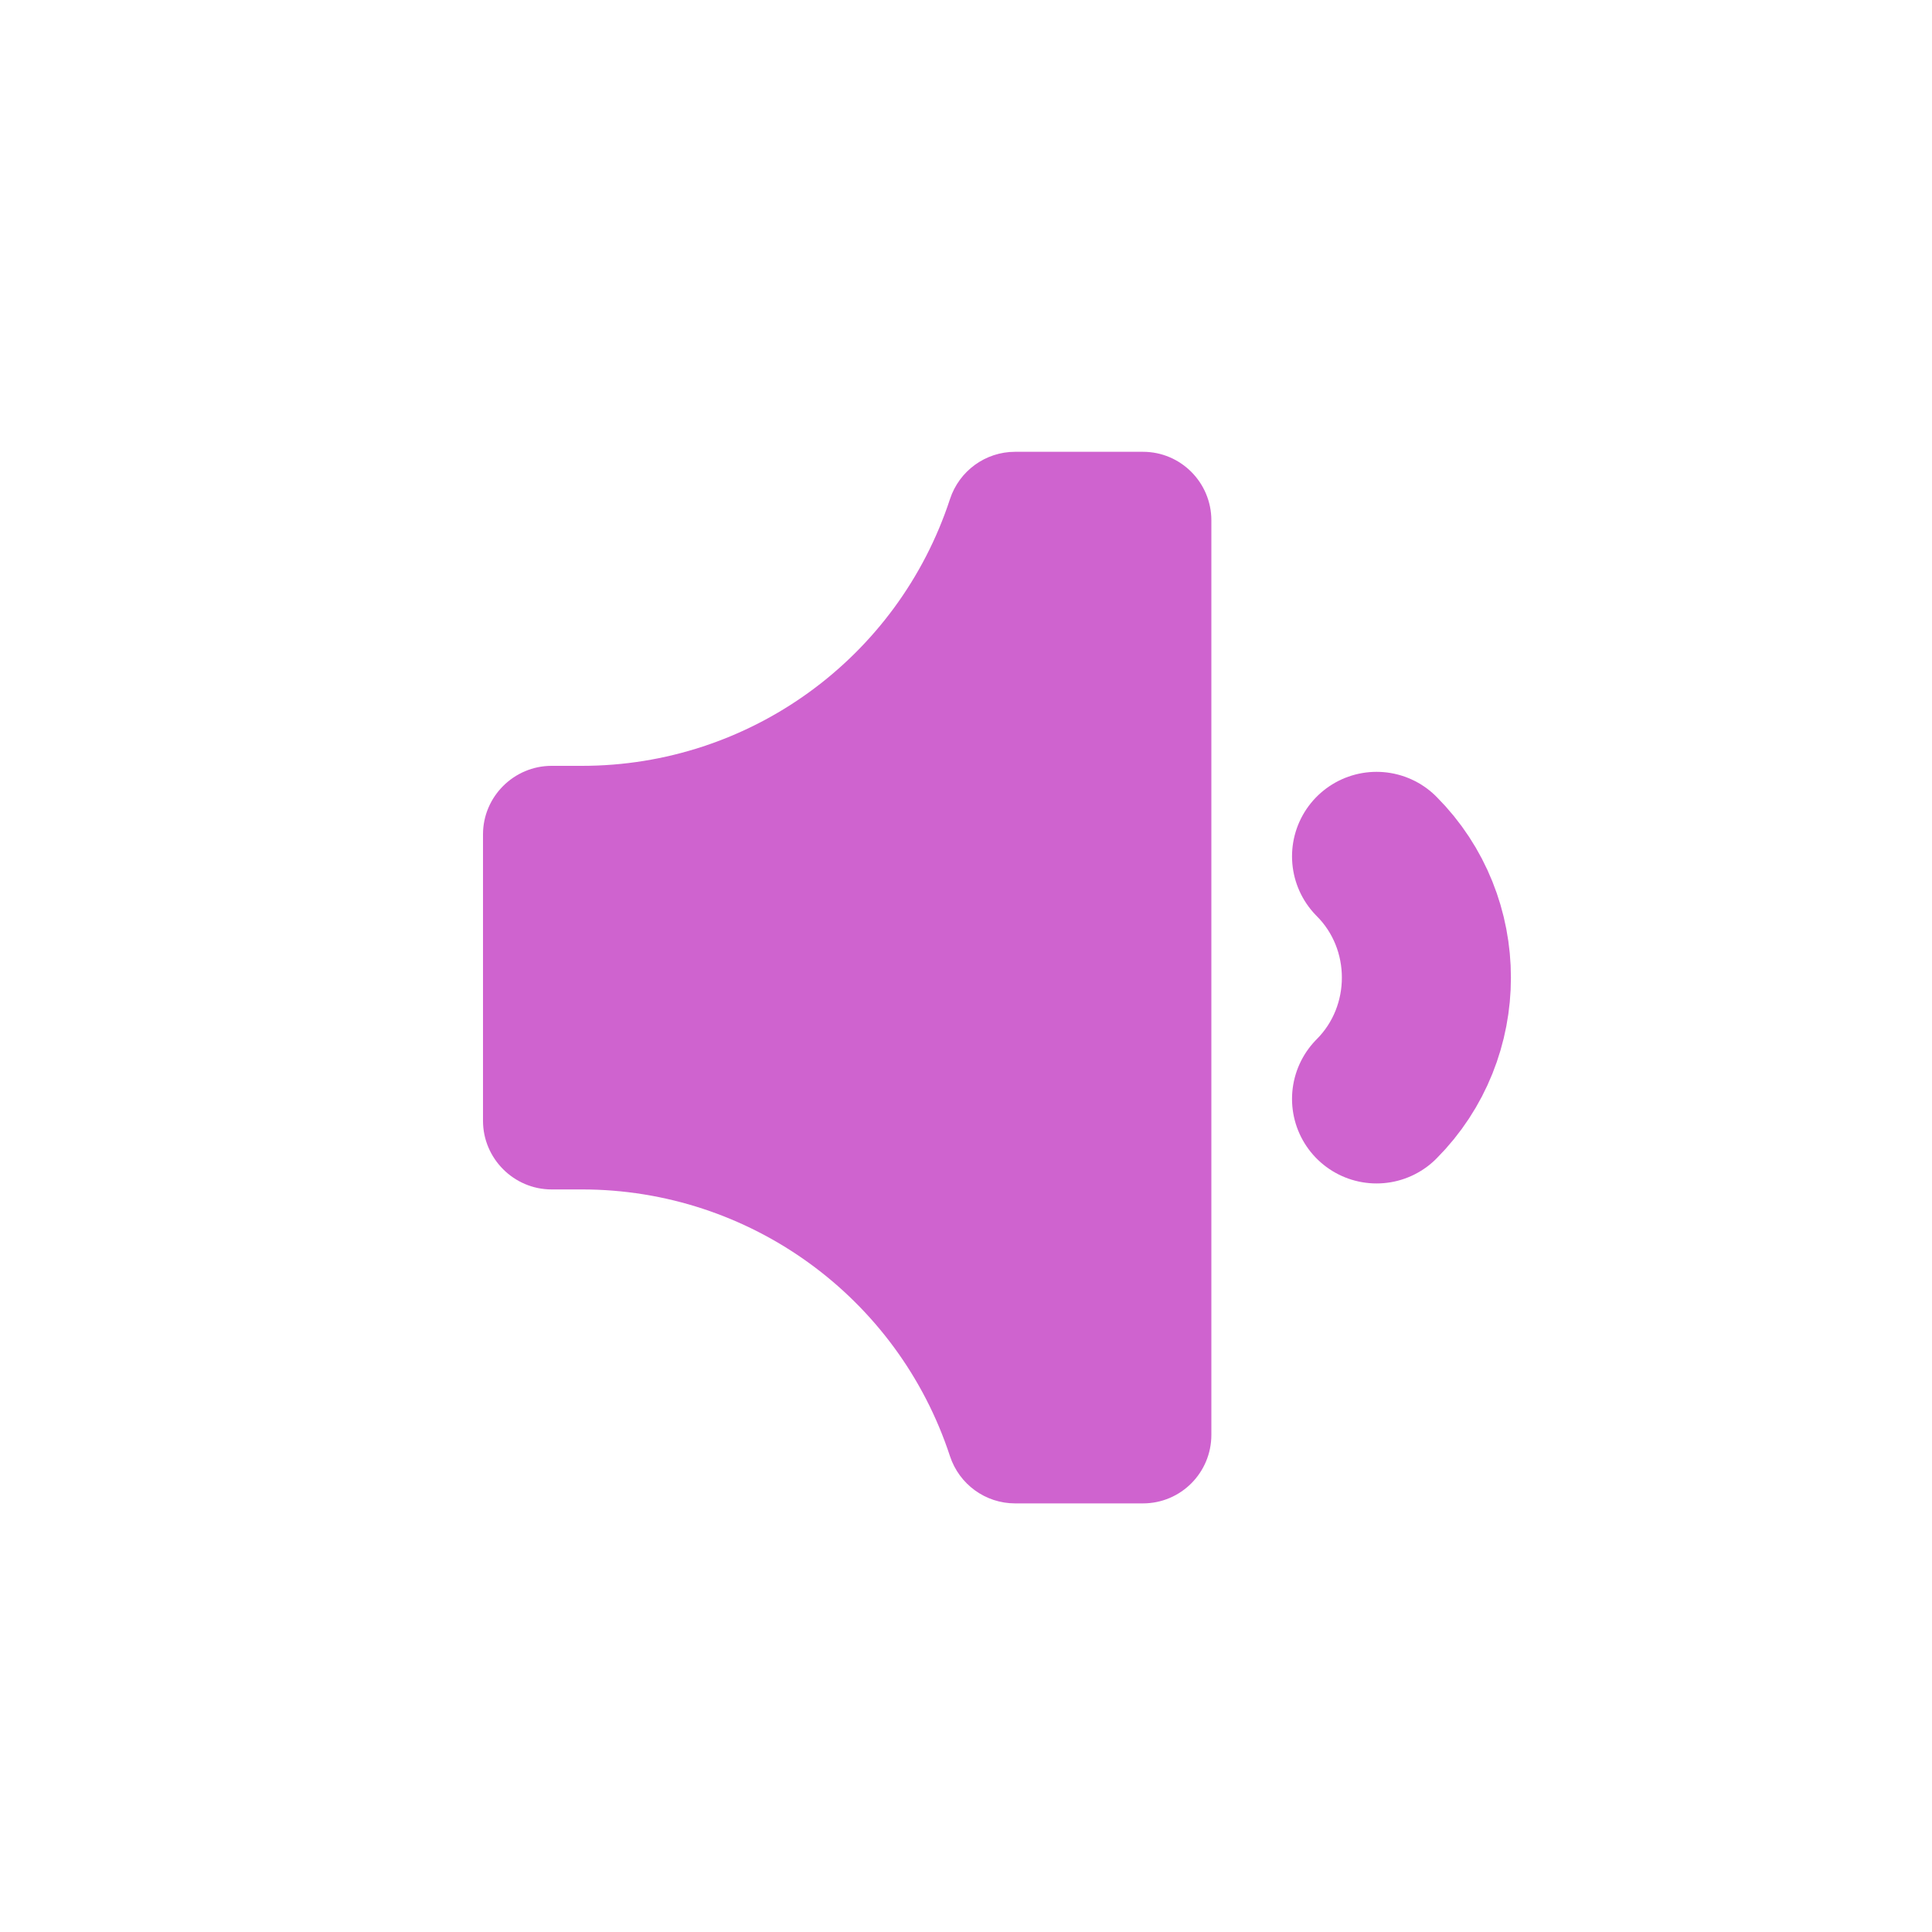
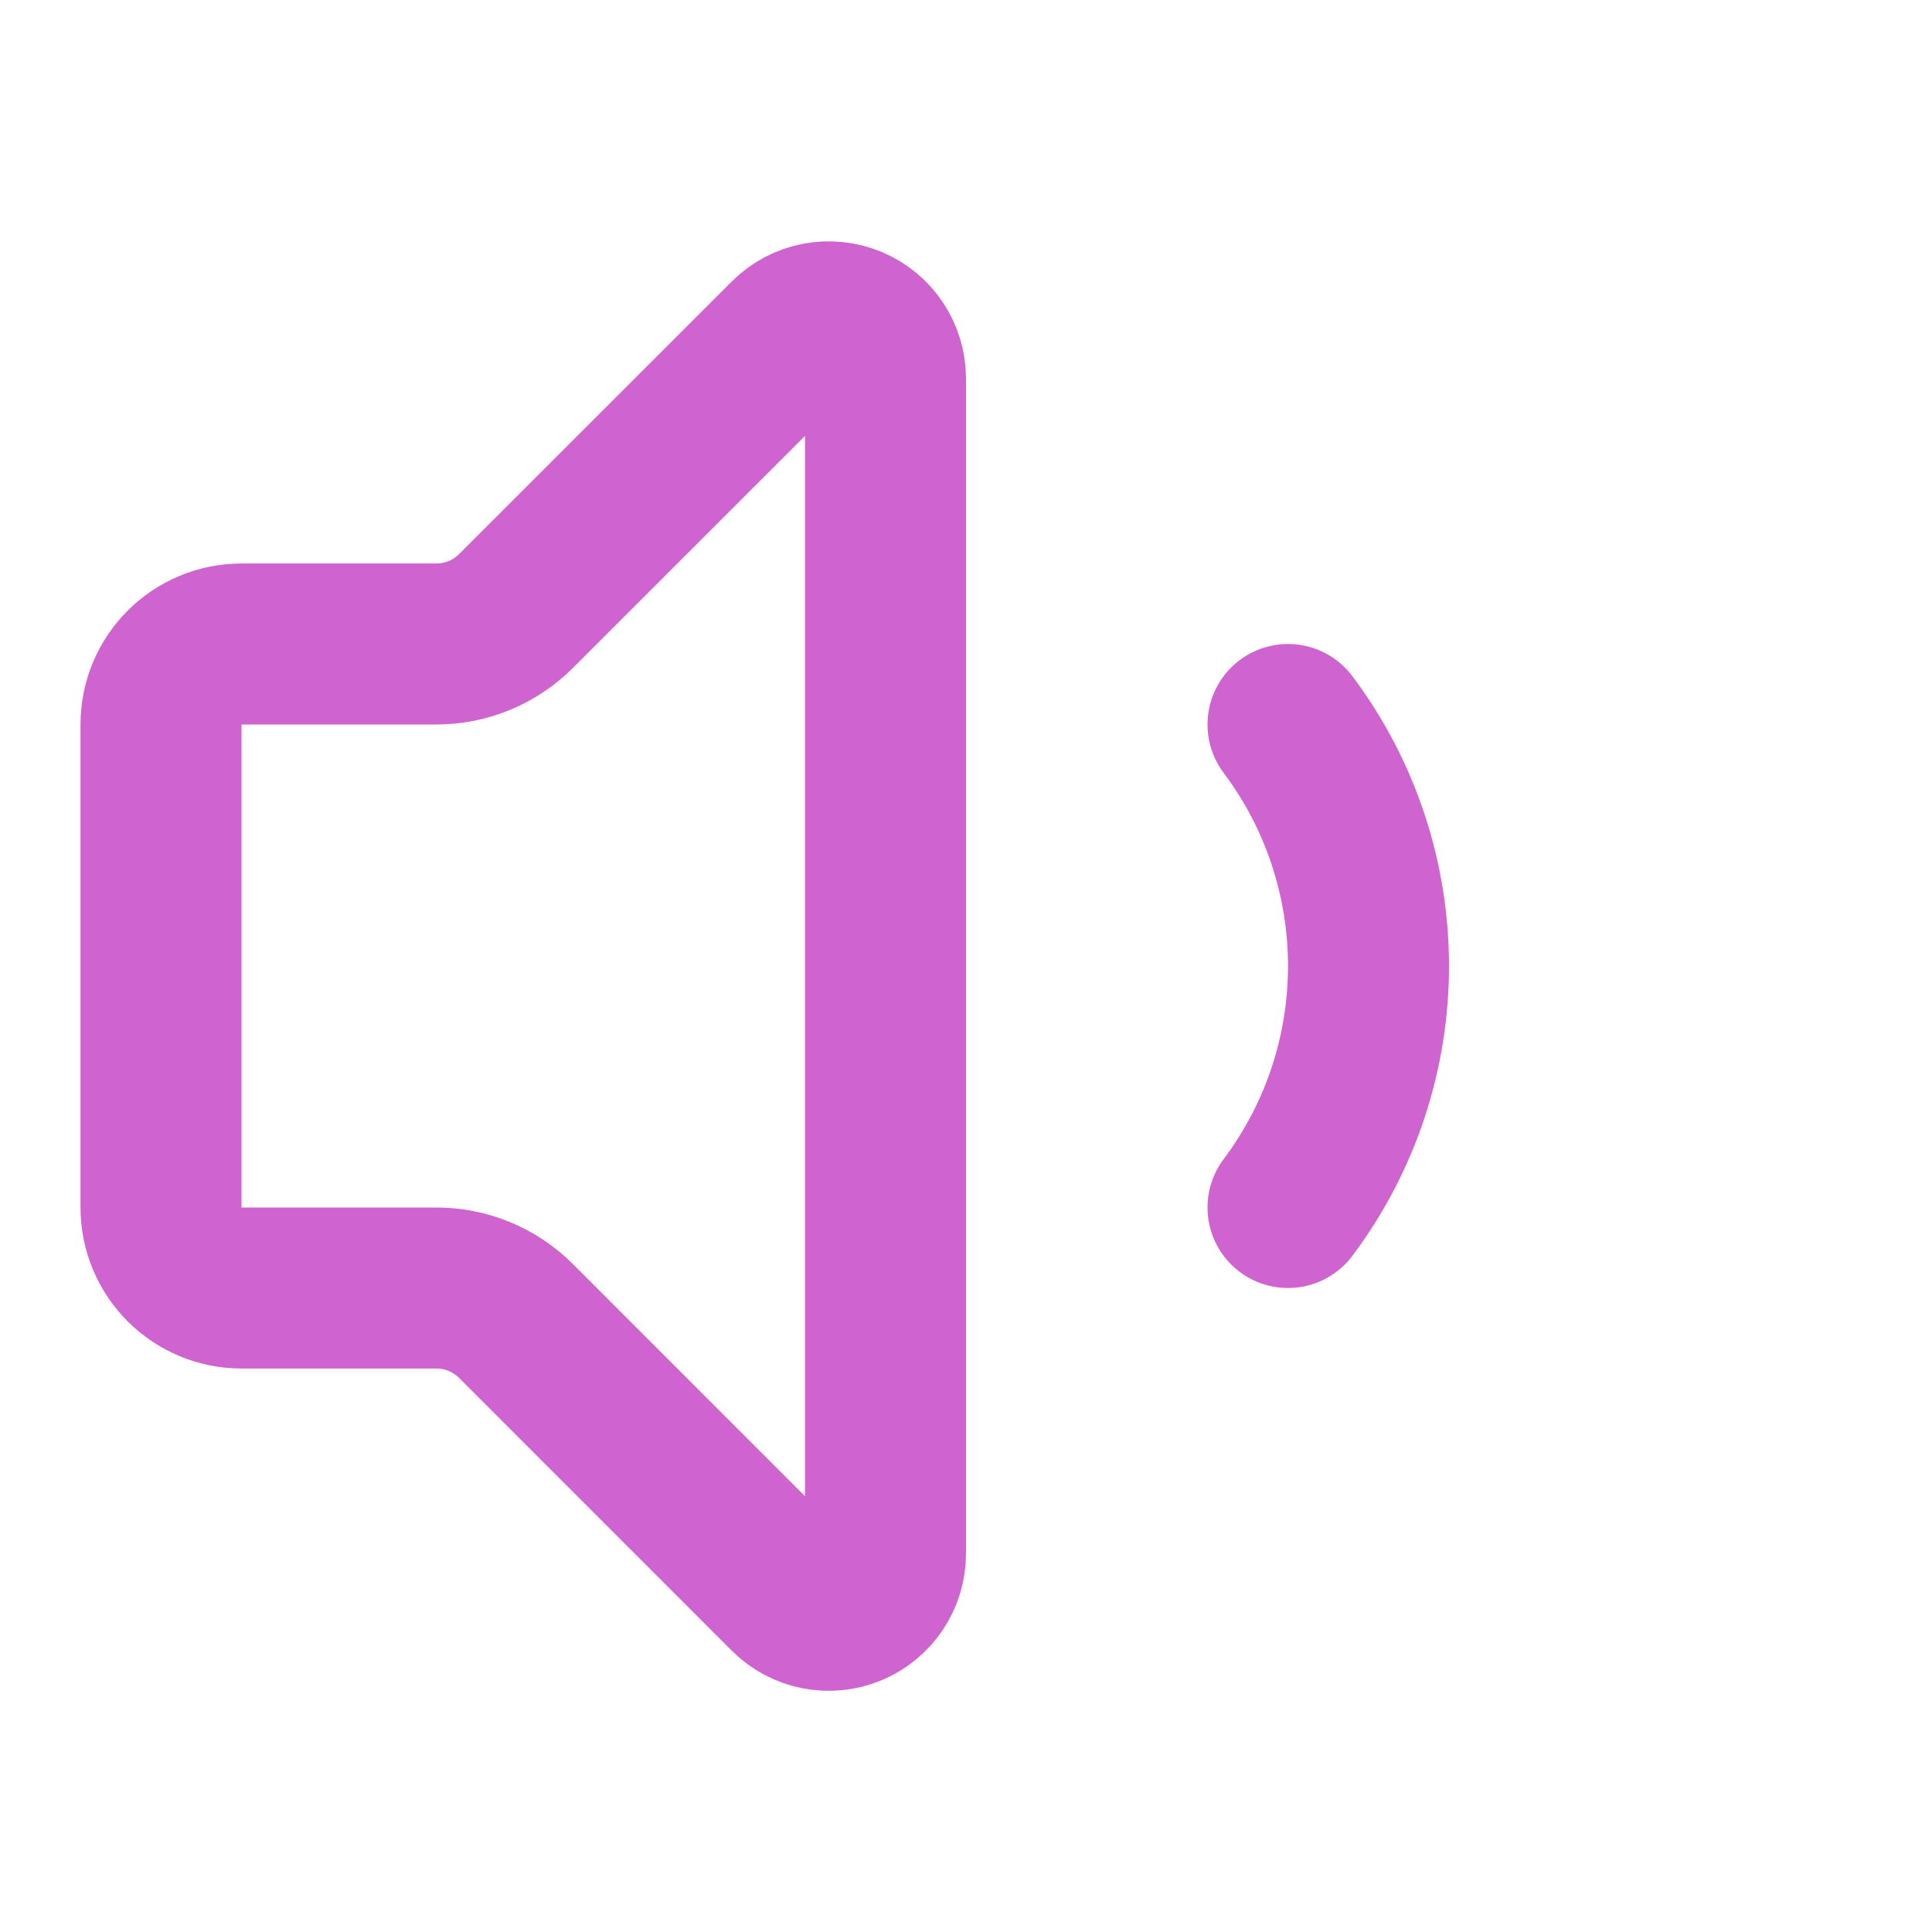
- <svg xmlns="http://www.w3.org/2000/svg" width="20px" height="20px" viewBox="0 0 20 20" version="1.1">
-   <defs />
-   <g id="Page-1" stroke="none" stroke-width="1" fill="none" fill-rule="evenodd">
-     <g id="softer">
-       <g transform="translate(5, 4)">
-         <path d="M7.54,1.387 L7.54,10.853 C7.54,11.246 7.223,11.563 6.832,11.563 L5.508,11.563 C5.202,11.563 4.93,11.366 4.834,11.074 C4.294,9.427 2.758,8.313 1.025,8.313 L0.71,8.313 C0.32,8.313 0,7.993 0,7.603 L0,4.637 C0,4.247 0.32,3.928 0.71,3.928 L1.025,3.928 C2.758,3.928 4.294,2.814 4.834,1.167 C4.93,0.874 5.202,0.677 5.508,0.677 L6.832,0.677 C7.223,0.677 7.54,0.995 7.54,1.387" id="Fill-1" fill="#CF63CF" />
-         <path d="M9.25,4.865 C9.938,5.554 9.938,6.686 9.25,7.376" id="Stroke-3" stroke="#CF63CF" stroke-width="1.75" stroke-linecap="round" stroke-linejoin="round" />
-       </g>
-     </g>
-   </g>
+ <svg xmlns="http://www.w3.org/2000/svg" width="20" height="20" viewBox="0 0 24 24" fill="none" stroke="#CF63CF" stroke-width="2" stroke-linecap="round" stroke-linejoin="round" class="lucide lucide-volume-1 preview-icon">
+   <path d="M11 4.702a.705.705 0 0 0-1.203-.498L6.413 7.587A1.4 1.4 0 0 1 5.416 8H3a1 1 0 0 0-1 1v6a1 1 0 0 0 1 1h2.416a1.4 1.4 0 0 1 .997.413l3.383 3.384A.705.705 0 0 0 11 19.298z" />
+   <path d="M16 9a5 5 0 0 1 0 6" />
</svg>
